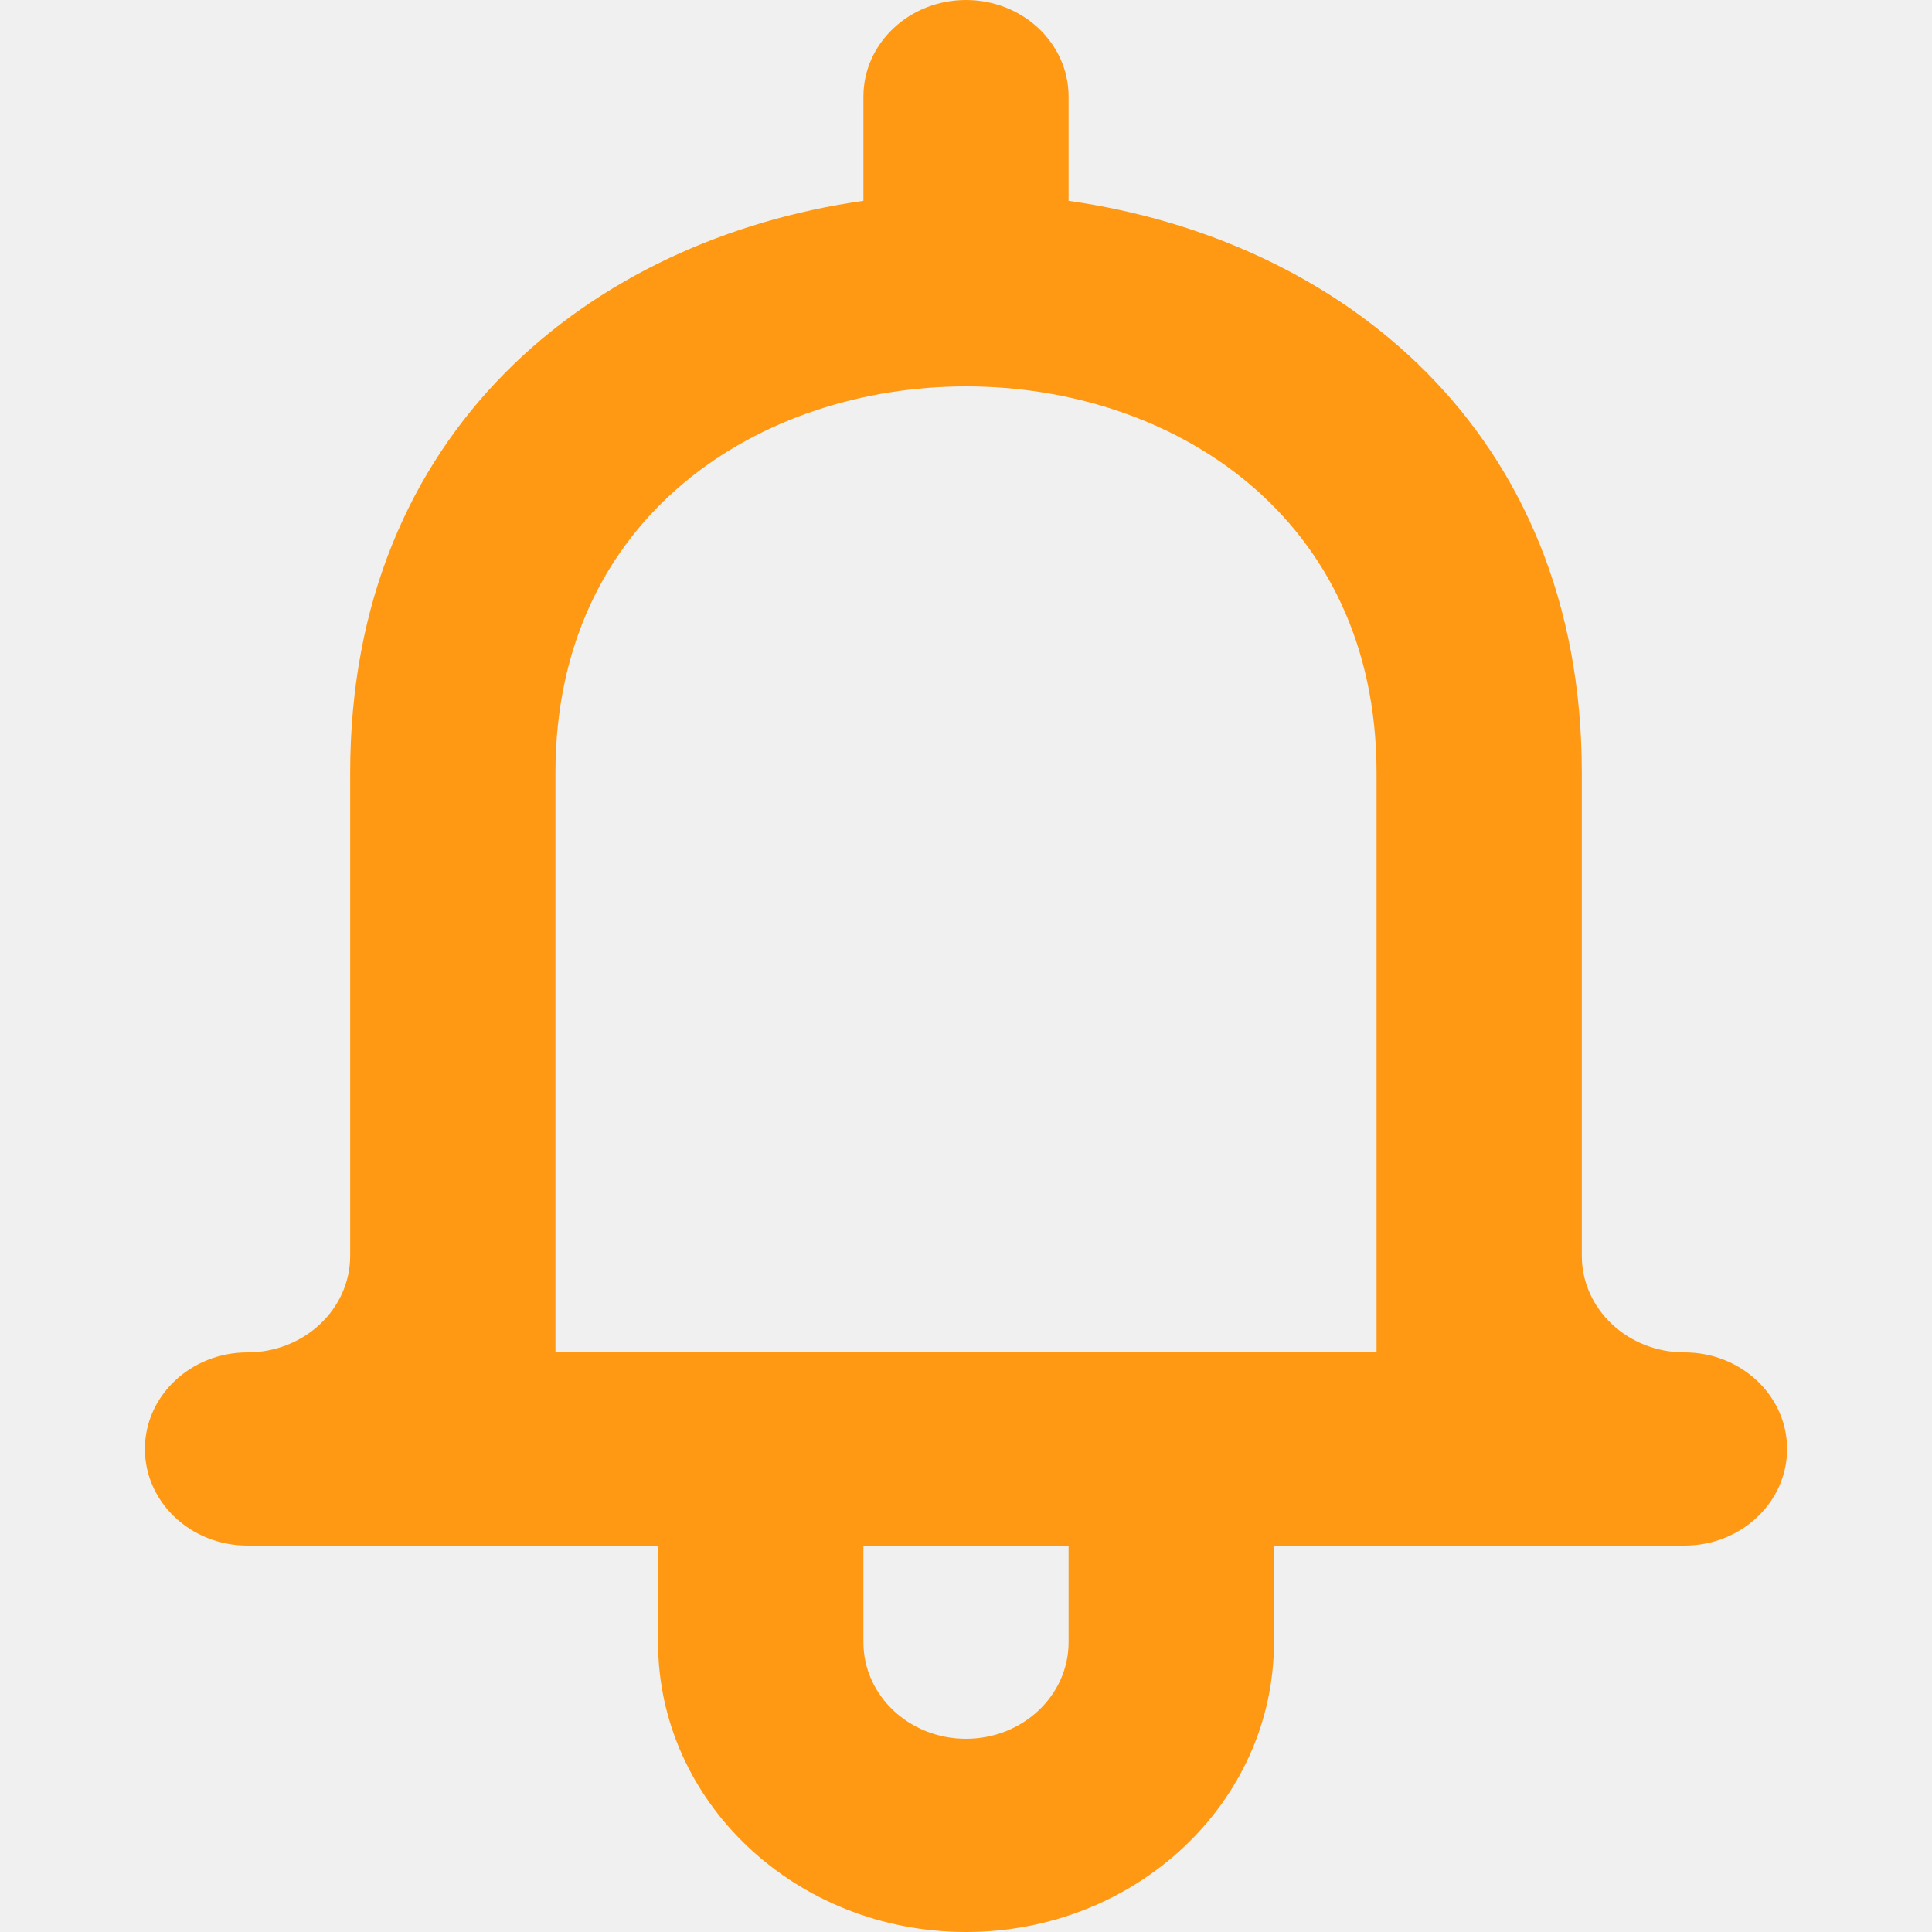
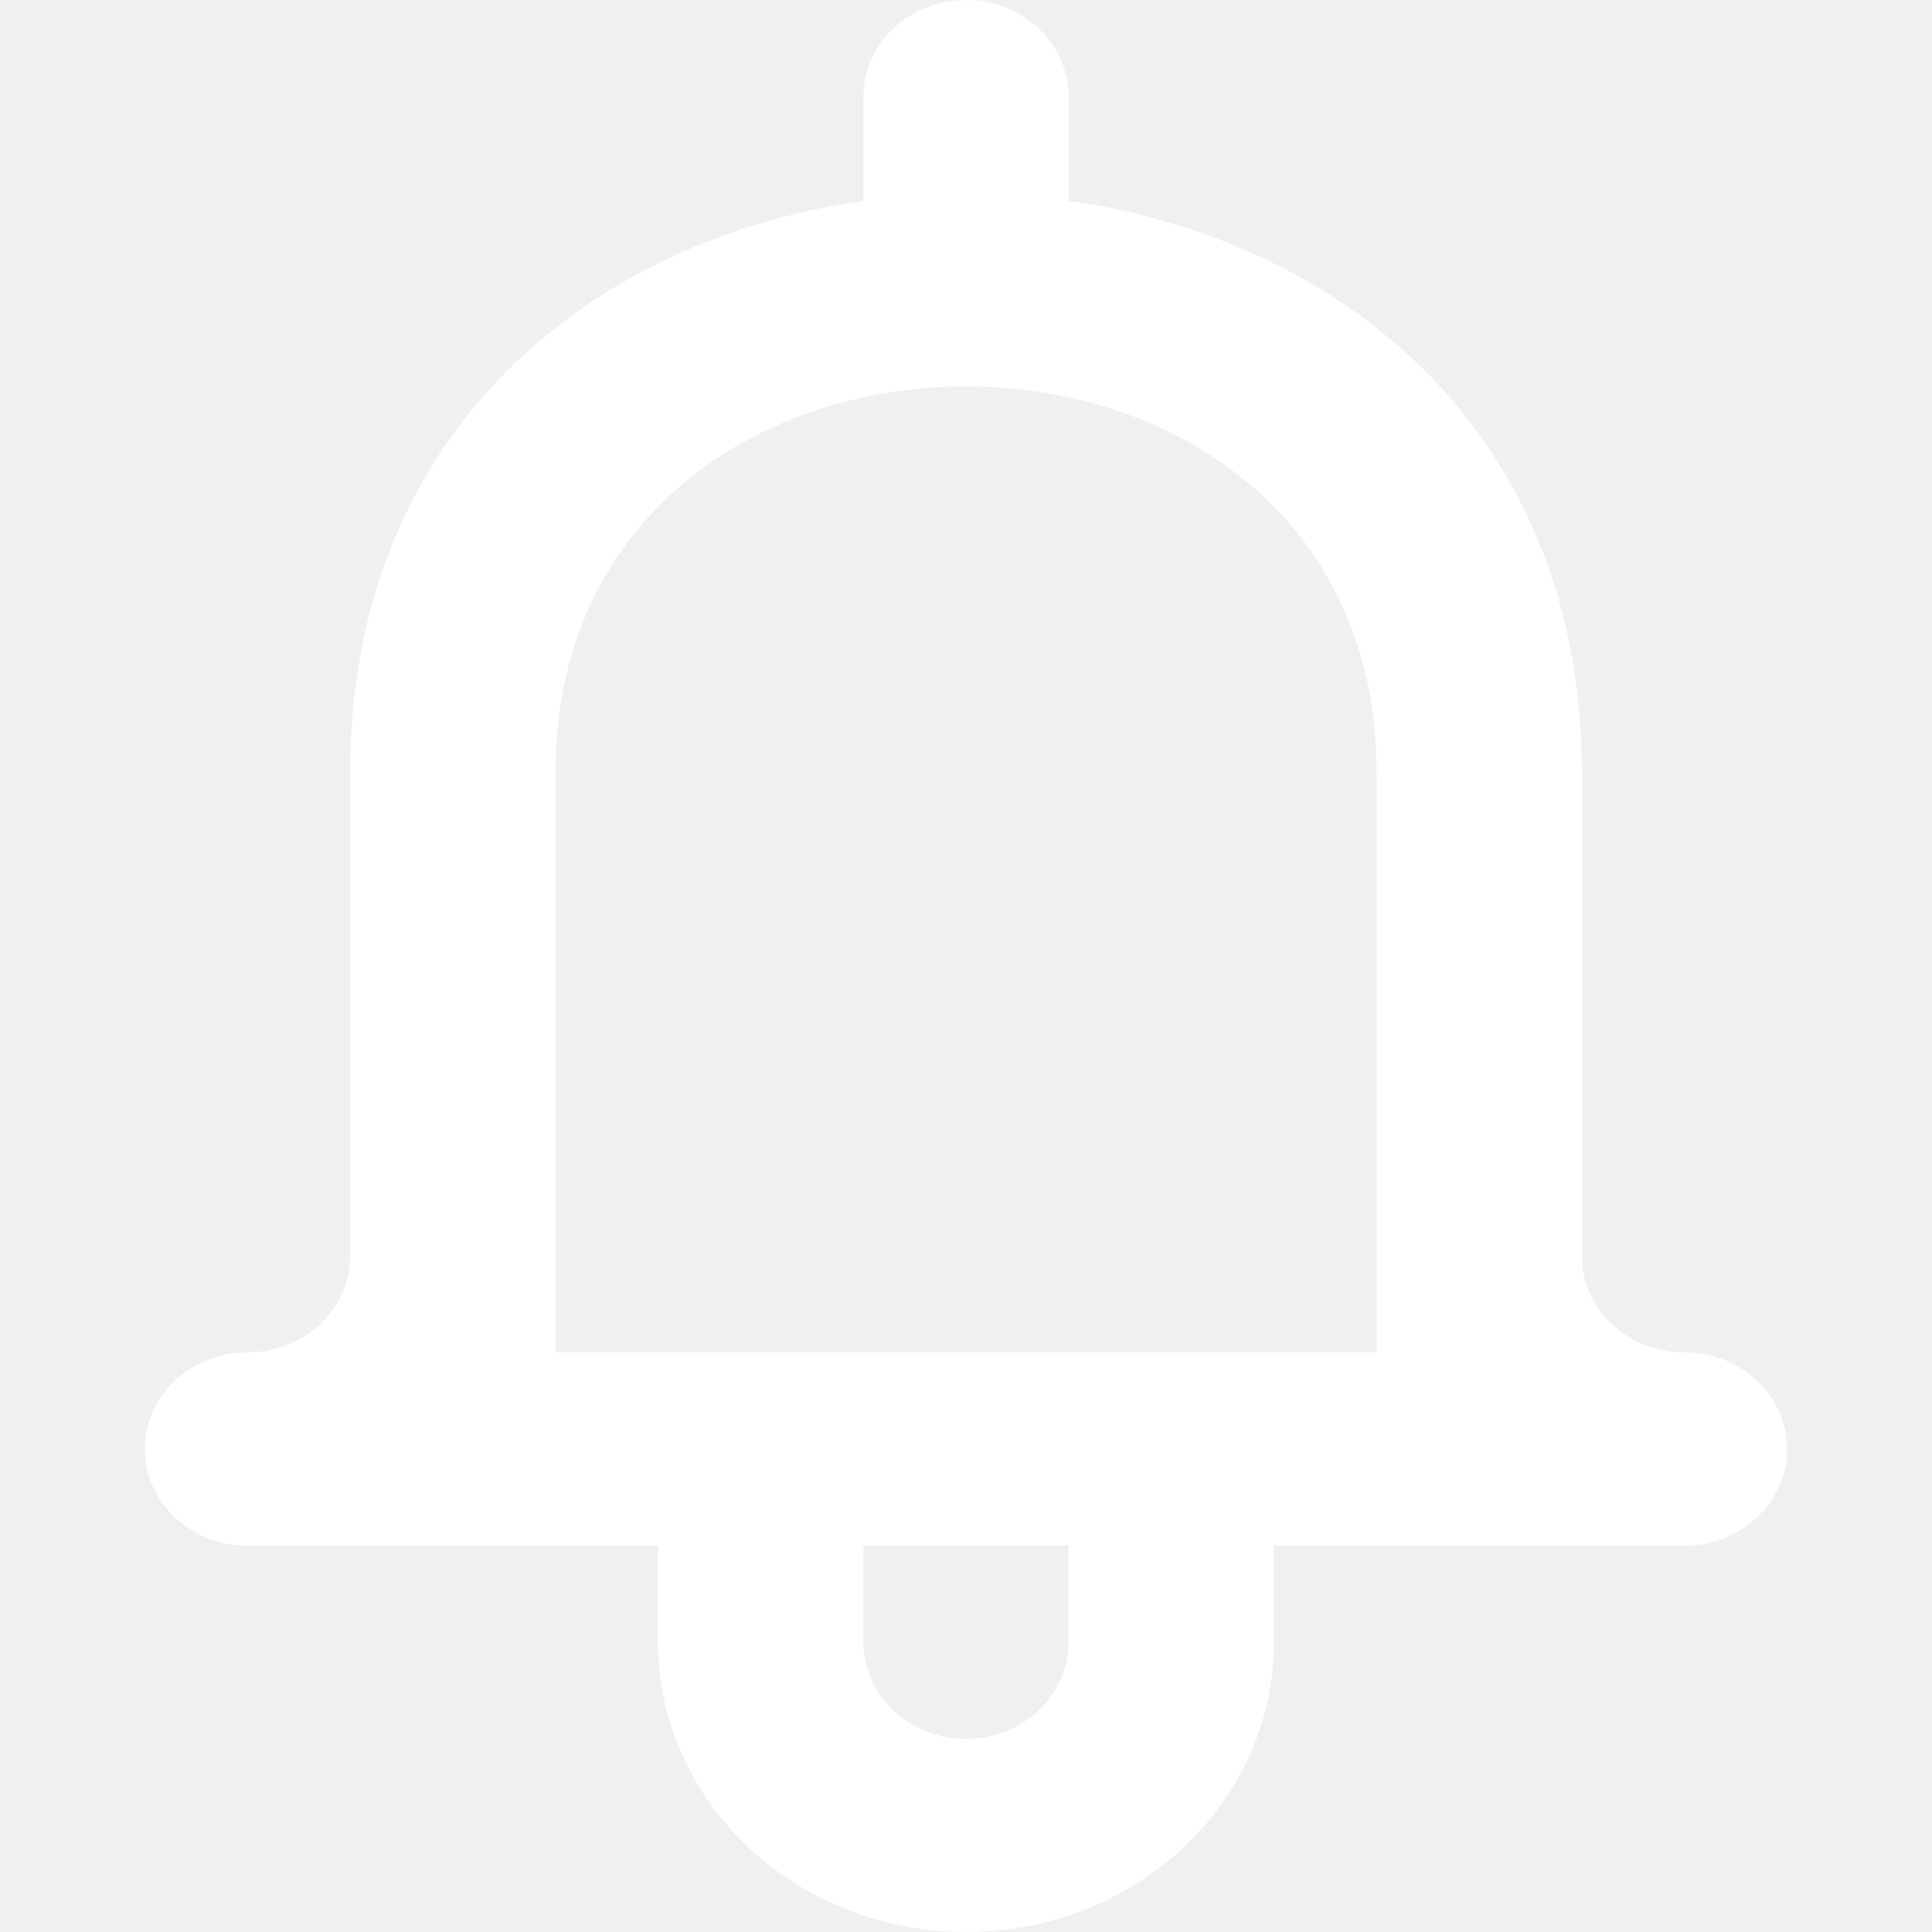
- <svg xmlns="http://www.w3.org/2000/svg" width="800px" height="800px" viewBox="-1.5 0 20 20" version="1.1" fill="#ff9913">
+ <svg xmlns="http://www.w3.org/2000/svg" width="800px" height="800px" viewBox="-1.5 0 20 20" version="1.1" fill="#fff">
  <g id="SVGRepo_bgCarrier" stroke-width="0" />
  <g id="SVGRepo_tracerCarrier" stroke-linecap="round" stroke-linejoin="round" />
  <g id="SVGRepo_iconCarrier">
    <defs> </defs>
    <g id="Page-1" stroke="none" stroke-width="1" fill="none" fill-rule="evenodd">
-       <g id="Dribbble-Light-Preview" transform="translate(-181, -720)" fill="#ff9913">
+       <g id="Dribbble-Light-Preview" transform="translate(-181, -720)" fill="#fff">
        <g id="icons" transform="translate(56, 160)">
-           <path d="M137.75,574 L129.25,574 L129.25,568 C129.25,565.334 131.375,564 133.499,564 L133.501,564 C135.625,564 137.75,565.334 137.75,568 L137.75,574 Z M134.562,577 C134.562,577.552 134.087,578 133.5,578 C132.913,578 132.438,577.552 132.438,577 L132.438,576 L134.562,576 L134.562,577 Z M140.938,574 C140.351,574 139.875,573.552 139.875,573 L139.875,568 C139.875,564.447 137.359,562.475 134.562,562.079 L134.562,561 C134.562,560.448 134.087,560 133.5,560 C132.913,560 132.438,560.448 132.438,561 L132.438,562.079 C129.641,562.475 127.125,564.447 127.125,568 L127.125,573 C127.125,573.552 126.649,574 126.062,574 C125.476,574 125,574.448 125,575 C125,575.552 125.476,576 126.062,576 L130.312,576 L130.312,577 C130.312,578.657 131.739,580 133.5,580 C135.261,580 136.688,578.657 136.688,577 L136.688,576 L140.938,576 C141.524,576 142,575.552 142,575 C142,574.448 141.524,574 140.938,574 L140.938,574 Z" id="notification_bell-[#ff9913]"> </path>
+           <path d="M137.75,574 L129.25,574 L129.25,568 C129.25,565.334 131.375,564 133.499,564 L133.501,564 C135.625,564 137.75,565.334 137.75,568 L137.75,574 Z M134.562,577 C134.562,577.552 134.087,578 133.5,578 C132.913,578 132.438,577.552 132.438,577 L132.438,576 L134.562,576 L134.562,577 Z M140.938,574 C140.351,574 139.875,573.552 139.875,573 L139.875,568 C139.875,564.447 137.359,562.475 134.562,562.079 L134.562,561 C134.562,560.448 134.087,560 133.5,560 C132.913,560 132.438,560.448 132.438,561 L132.438,562.079 C129.641,562.475 127.125,564.447 127.125,568 L127.125,573 C127.125,573.552 126.649,574 126.062,574 C125.476,574 125,574.448 125,575 C125,575.552 125.476,576 126.062,576 L130.312,576 L130.312,577 C130.312,578.657 131.739,580 133.5,580 C135.261,580 136.688,578.657 136.688,577 L136.688,576 L140.938,576 C141.524,576 142,575.552 142,575 C142,574.448 141.524,574 140.938,574 L140.938,574 Z" id="notification_bell-[#fff]"> </path>
        </g>
      </g>
    </g>
  </g>
</svg>
